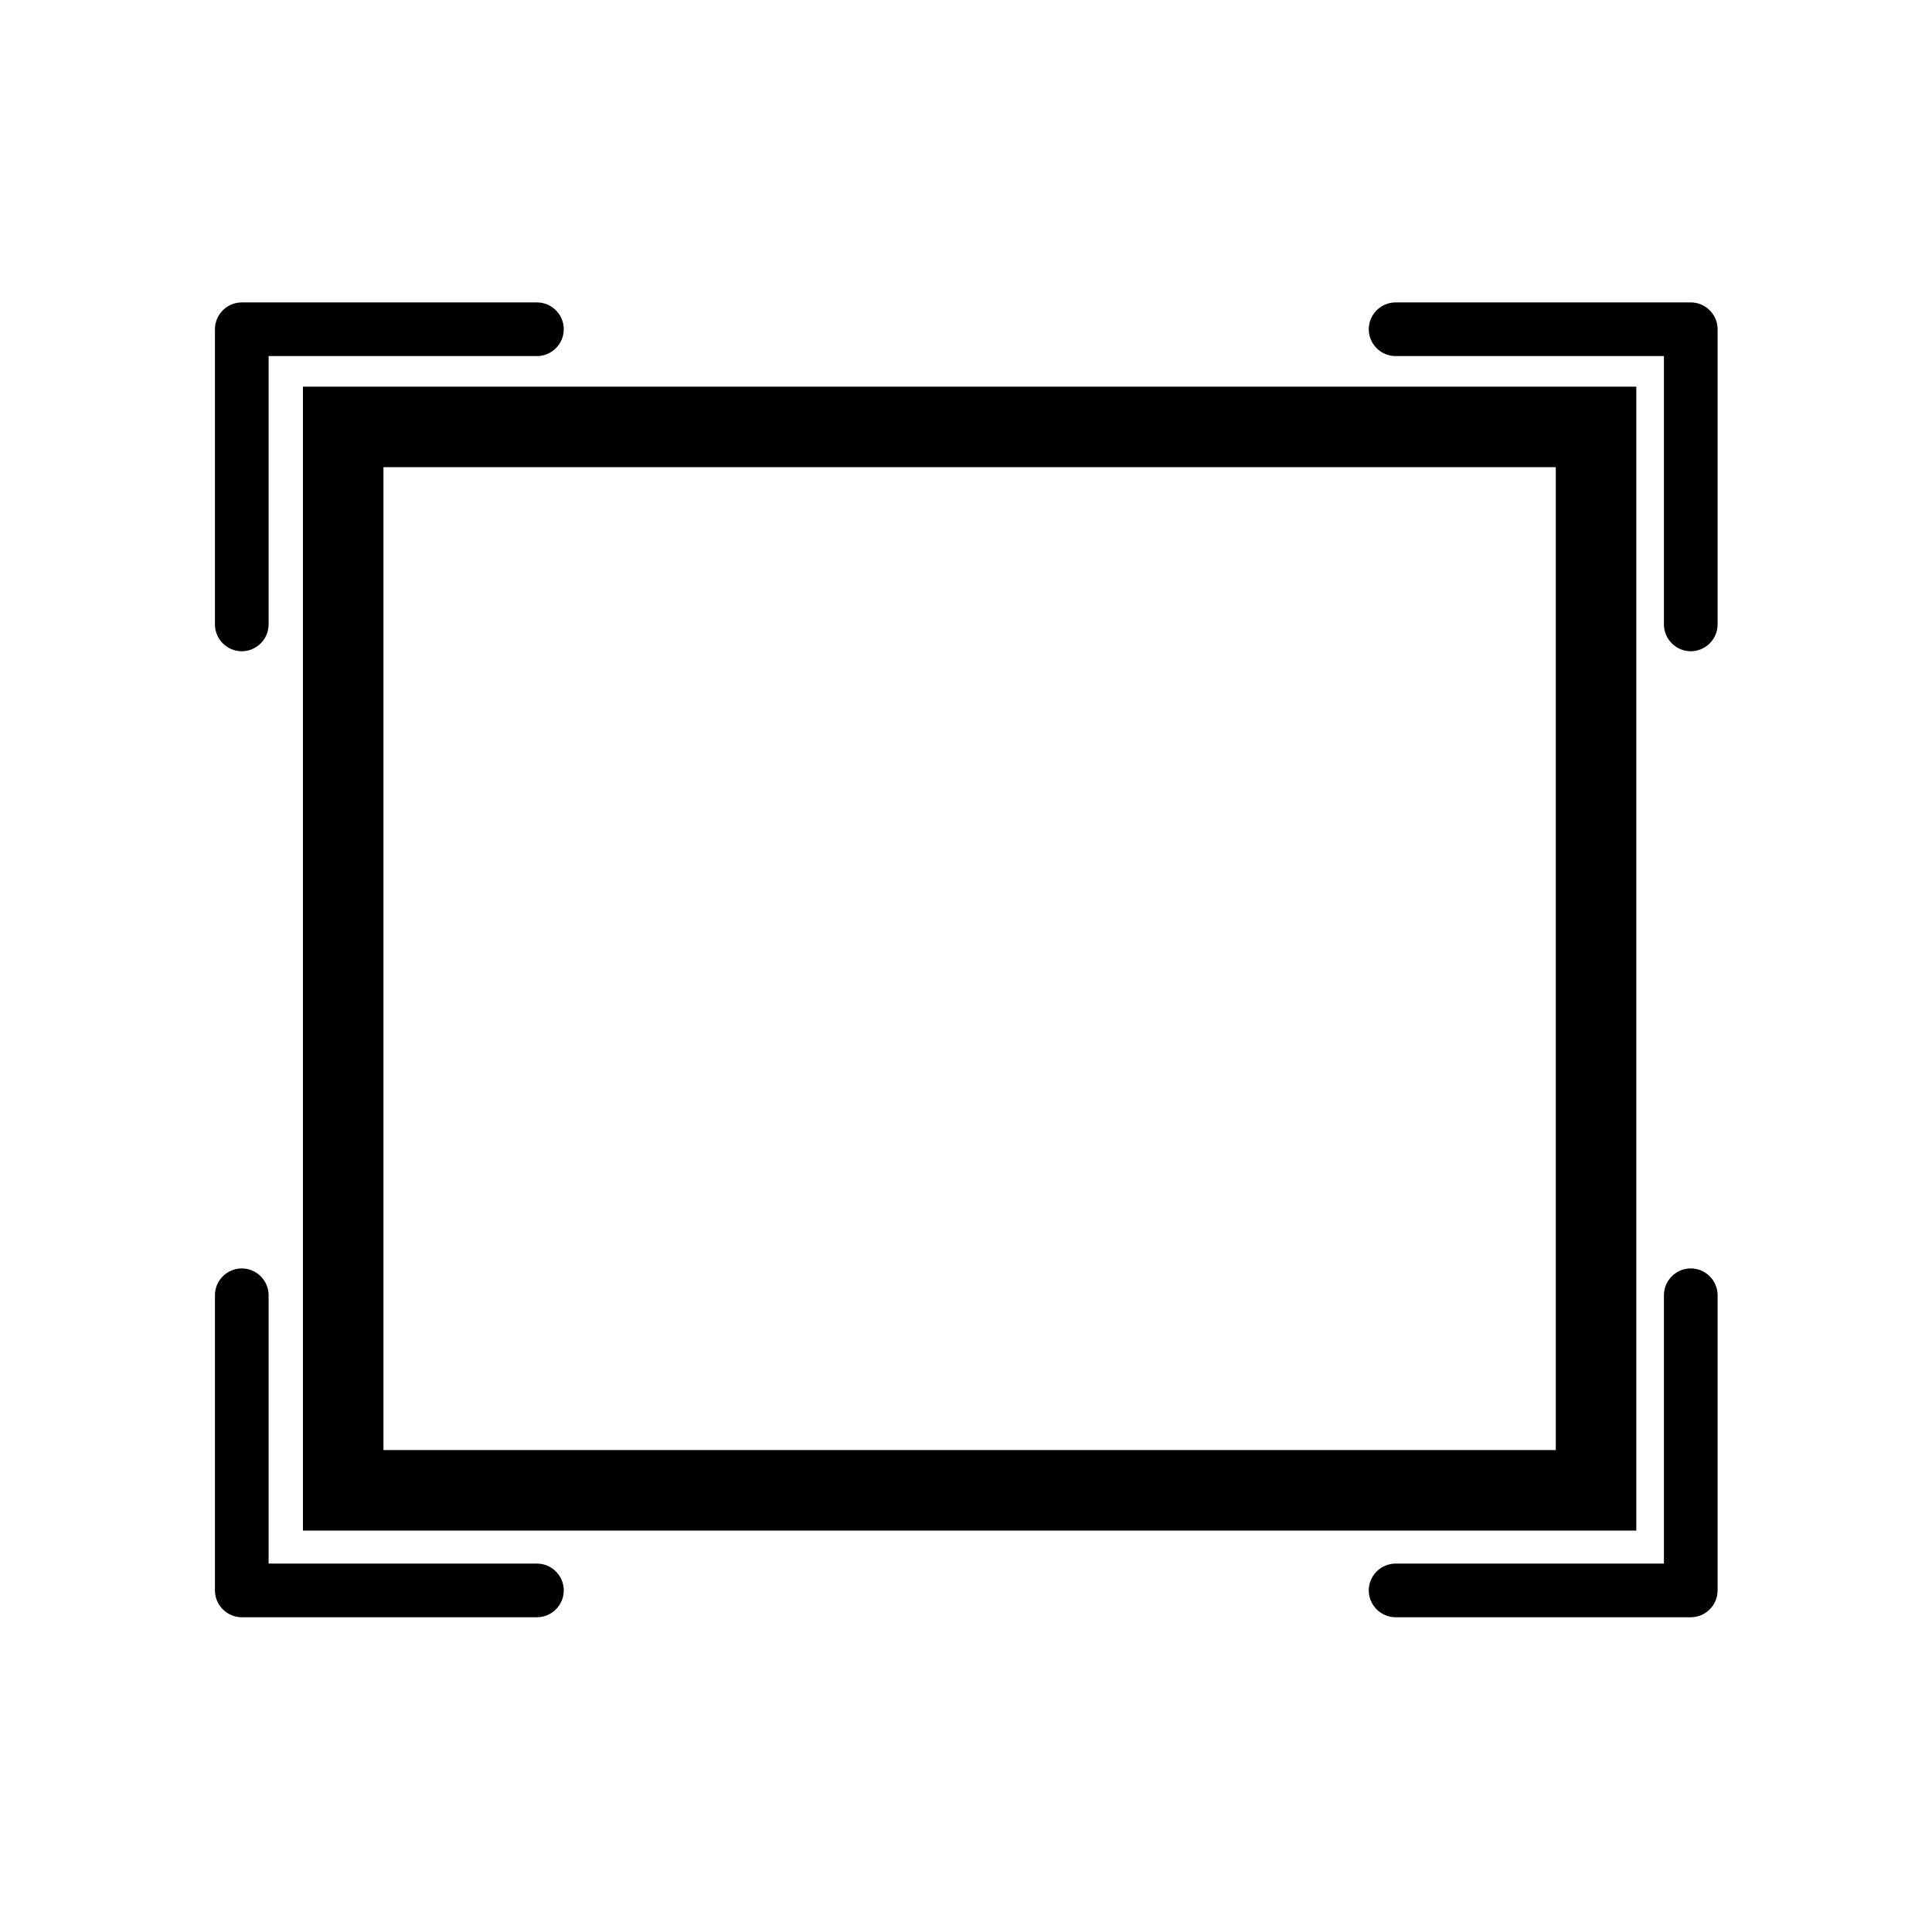
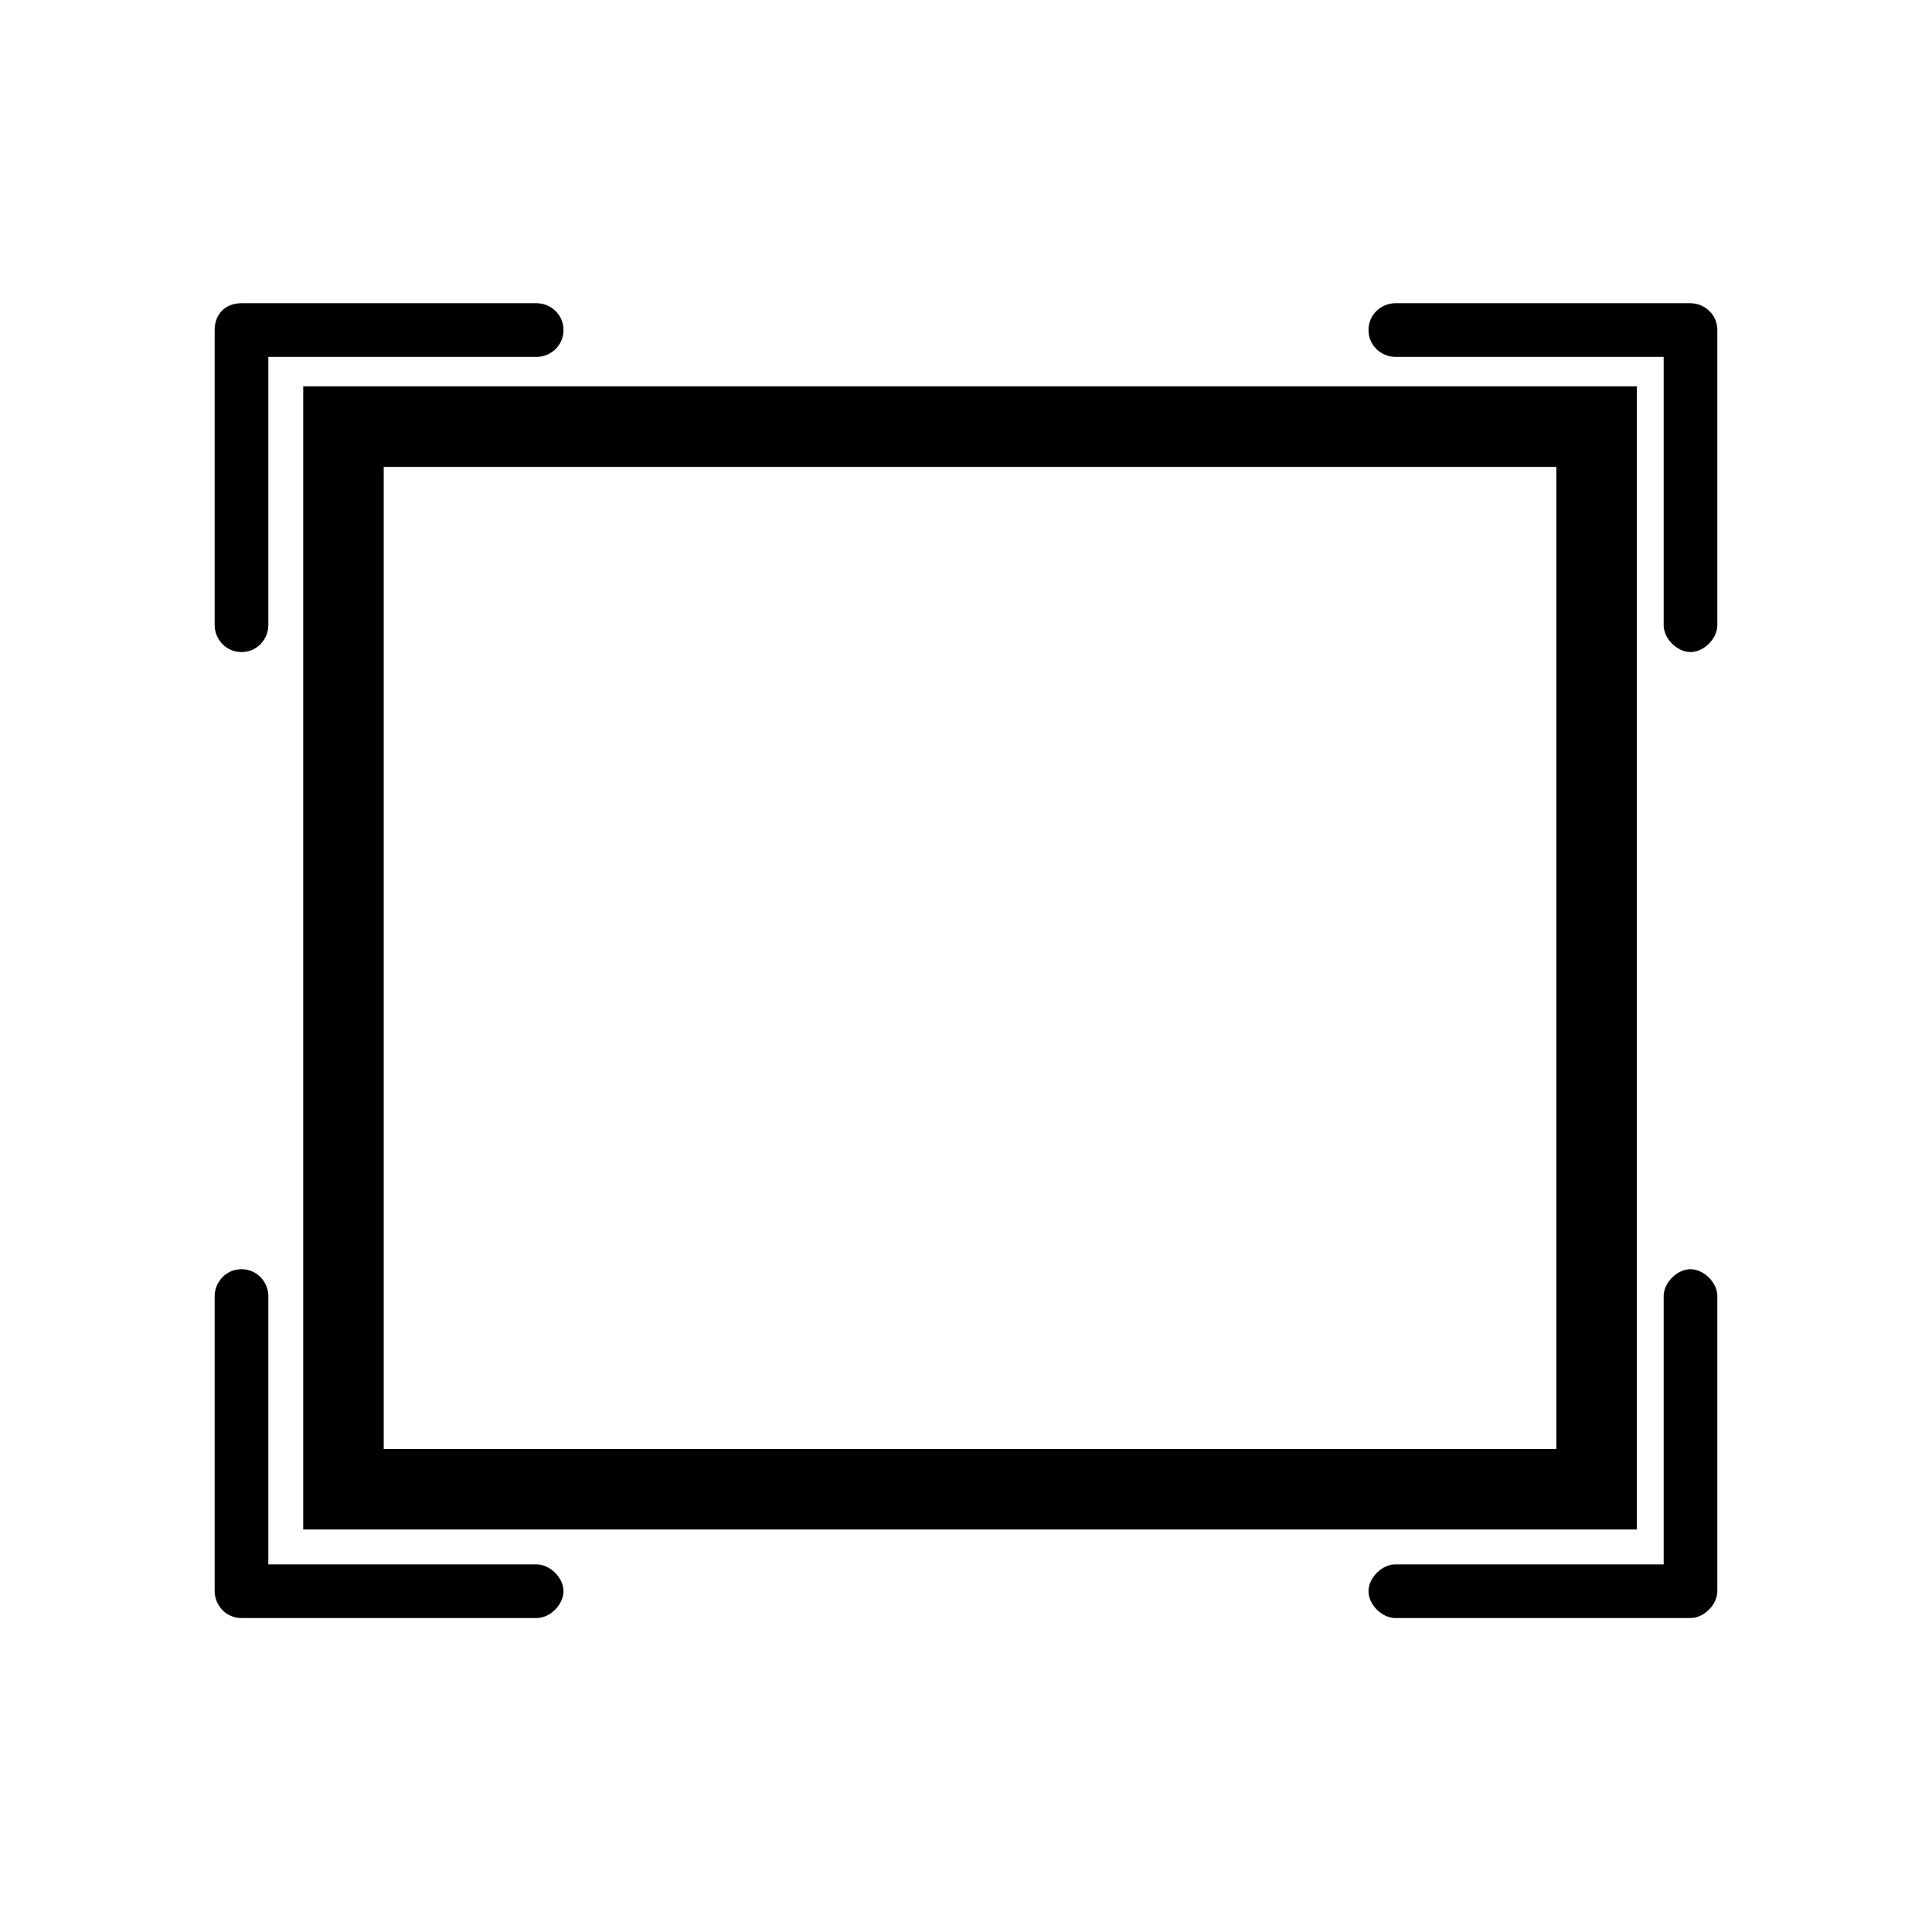
- <svg xmlns="http://www.w3.org/2000/svg" viewBox="0 0 72 72">
-   <defs>
-     <style>
-       .cls-1 {
-         fill: none;
-       }
-     </style>
-   </defs>
-   <g id="SVG_icons" data-name="SVG icons">
-     <path d="M63.01,24.27c-.55,0-1-.45-1-1v-10h-10c-.55,0-1-.45-1-1s.45-1,1-1h11c.55,0,1,.45,1,1v11c0,.55-.45,1-1,1Z" />
-     <path d="M9.01,24.27c-.55,0-1-.45-1-1v-11c0-.55.45-1,1-1h11c.55,0,1,.45,1,1s-.45,1-1,1h-10v10c0,.55-.45,1-1,1Z" />
-     <path d="M63.01,60.27h-11c-.55,0-1-.45-1-1s.45-1,1-1h10v-10c0-.55.45-1,1-1s1,.45,1,1v11c0,.55-.45,1-1,1Z" />
-     <path d="M20.01,60.27h-11c-.55,0-1-.45-1-1v-11c0-.55.45-1,1-1s1,.45,1,1v10h10c.55,0,1,.45,1,1s-.45,1-1,1Z" />
-     <path d="M60.98,57.04H11.29V14.41h49.69v42.63ZM14.29,54.04h43.69V17.41H14.29v36.63Z" />
-   </g>
-   <g id="Rectangles">
-     <rect class="cls-1" x=".36" y=".36" width="71.28" height="71.28" />
+ <svg xmlns="http://www.w3.org/2000/svg" id="Layer_1" version="1.1" viewBox="0 0 72 72">
+   <g id="SVG_icons">
+     <path d="M63,24.3c-.5,0-1-.5-1-1v-10h-10c-.5,0-1-.4-1-1s.5-1,1-1h11c.5,0,1,.4,1,1v11c0,.5-.5,1-1,1Z" />
+     <path d="M9,24.3c-.6,0-1-.5-1-1v-11c0-.6.4-1,1-1h11c.5,0,1,.4,1,1s-.5,1-1,1h-10v10c0,.5-.4,1-1,1Z" />
+     <path d="M63,60.3h-11c-.5,0-1-.5-1-1s.5-1,1-1h10v-10c0-.5.5-1,1-1s1,.5,1,1v11c0,.5-.5,1-1,1Z" />
+     <path d="M20,60.3h-11c-.6,0-1-.5-1-1v-11c0-.5.4-1,1-1s1,.5,1,1v10h10c.5,0,1,.5,1,1s-.5,1-1,1Z" />
+     <path d="M61,57H11.3V14.4h49.7v42.6ZM14.3,54h43.7V17.4H14.3v36.6Z" />
  </g>
</svg>
